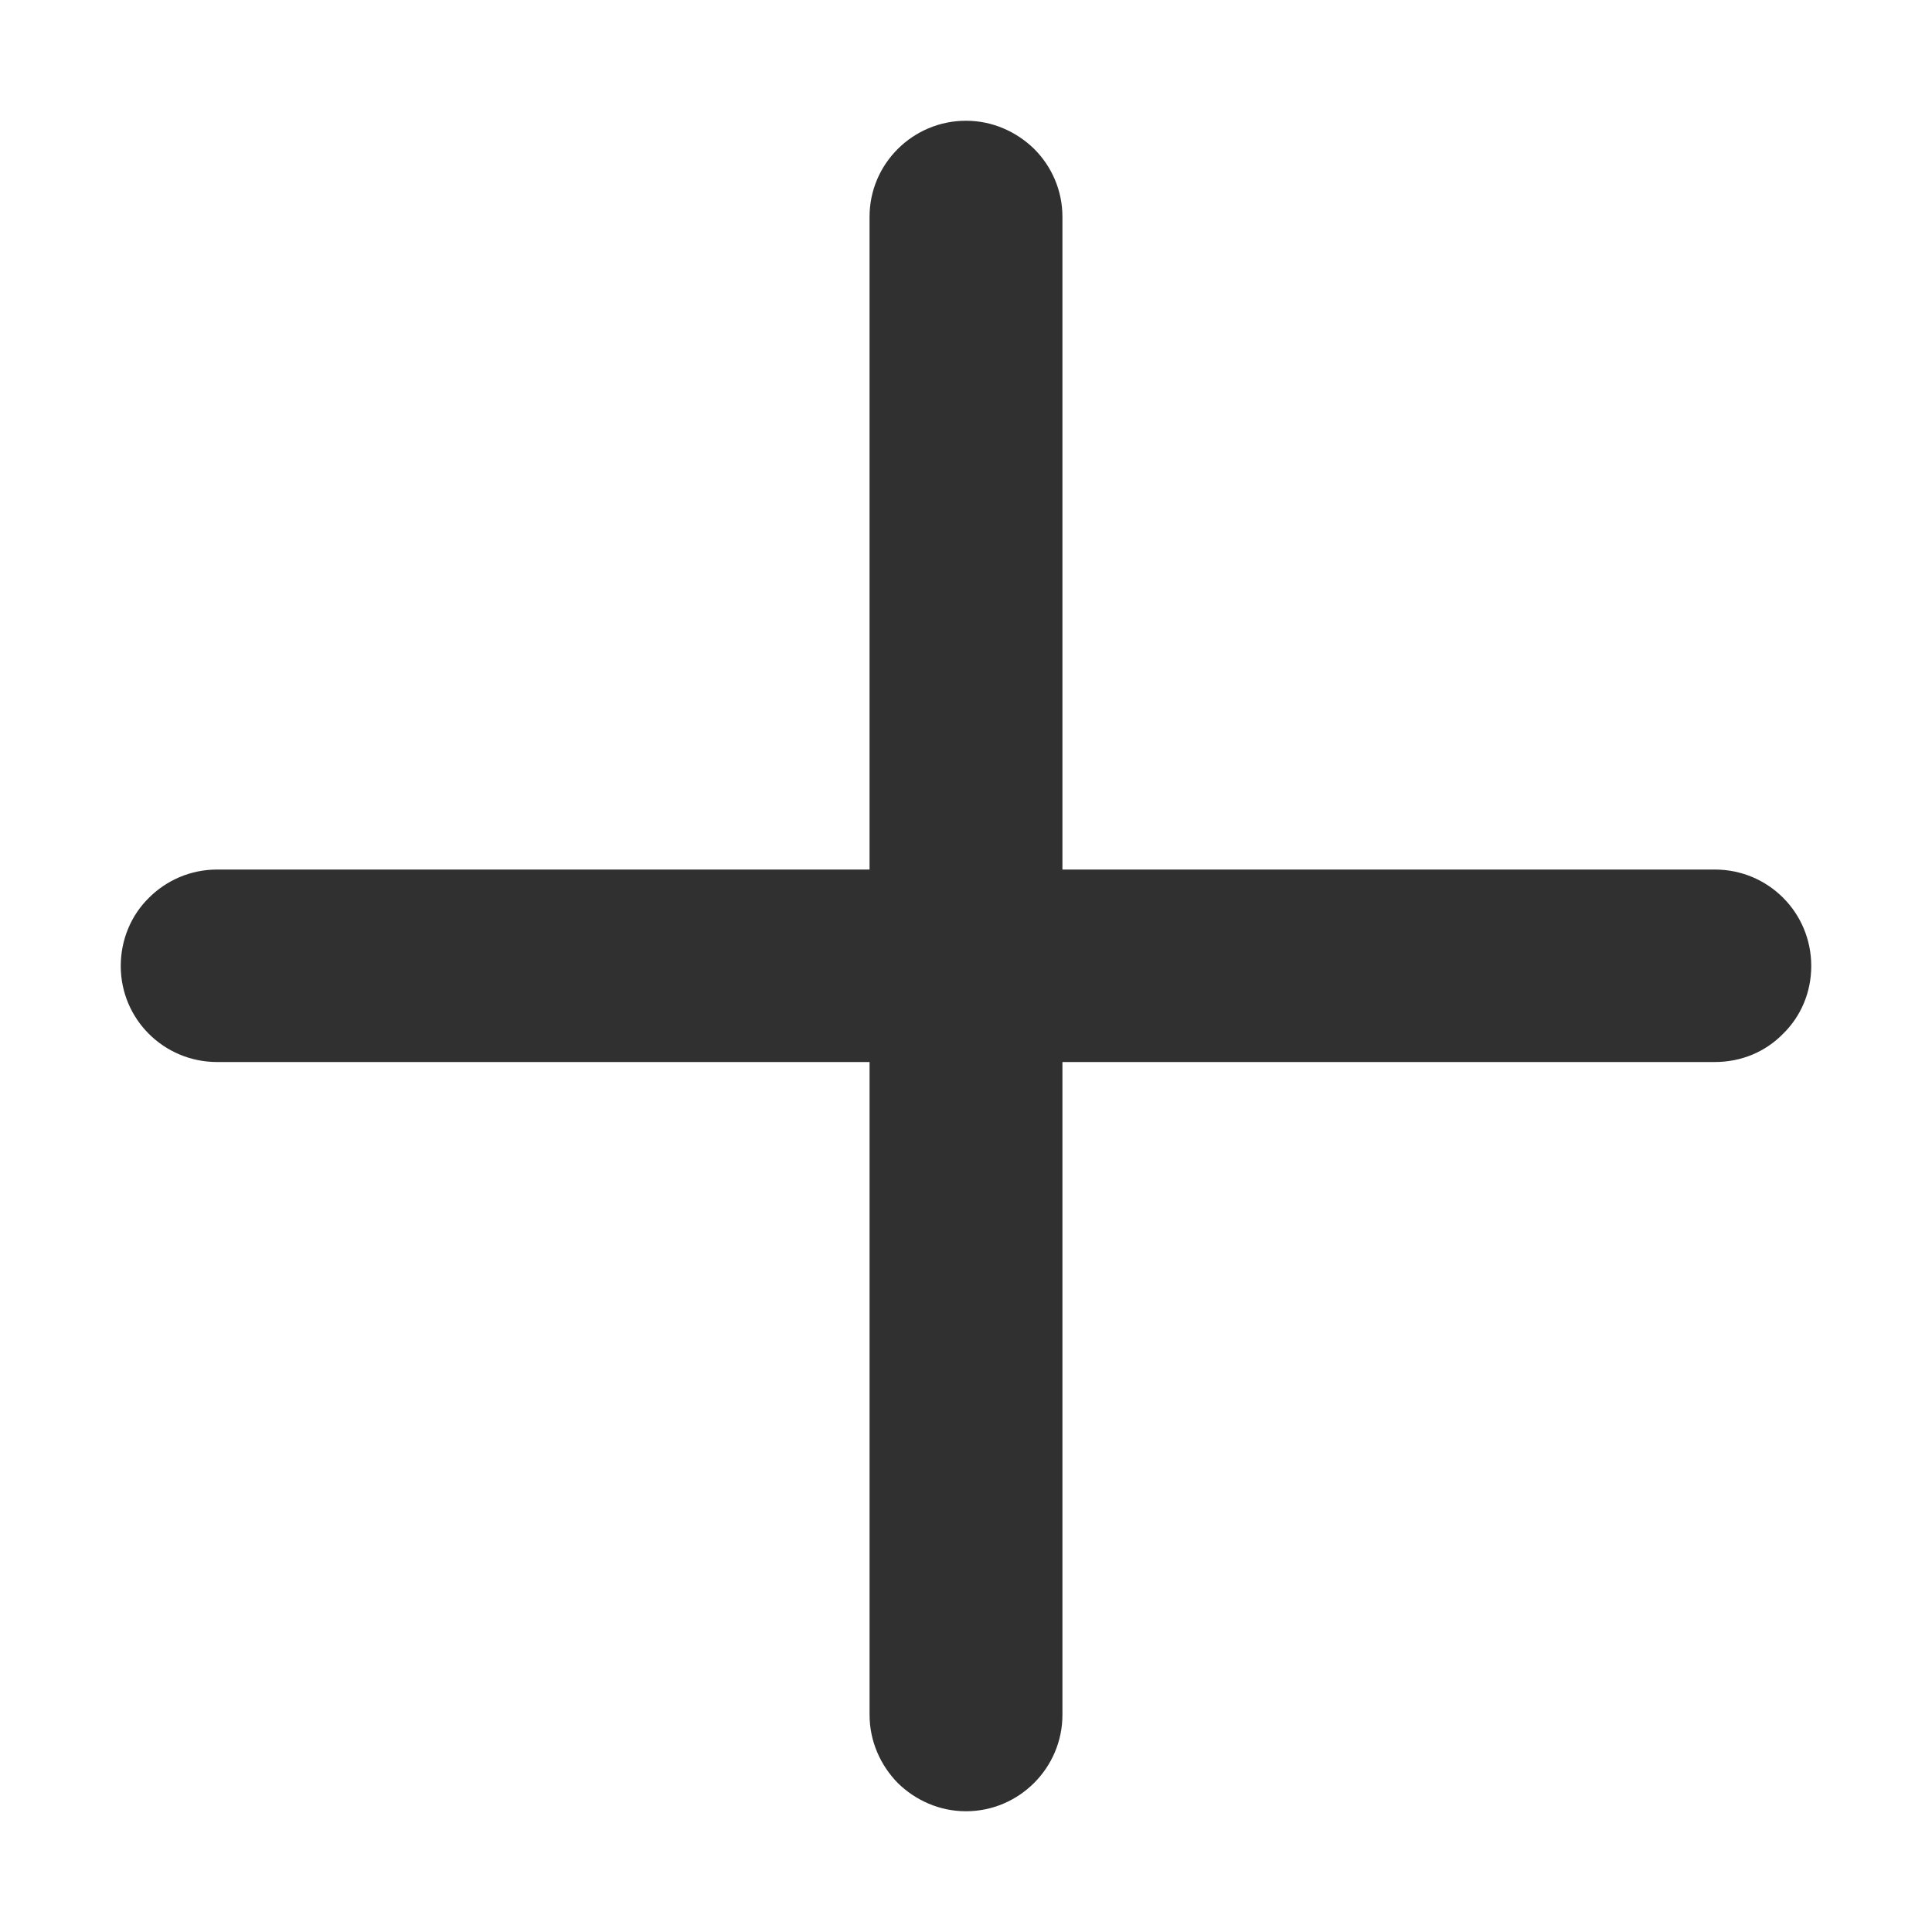
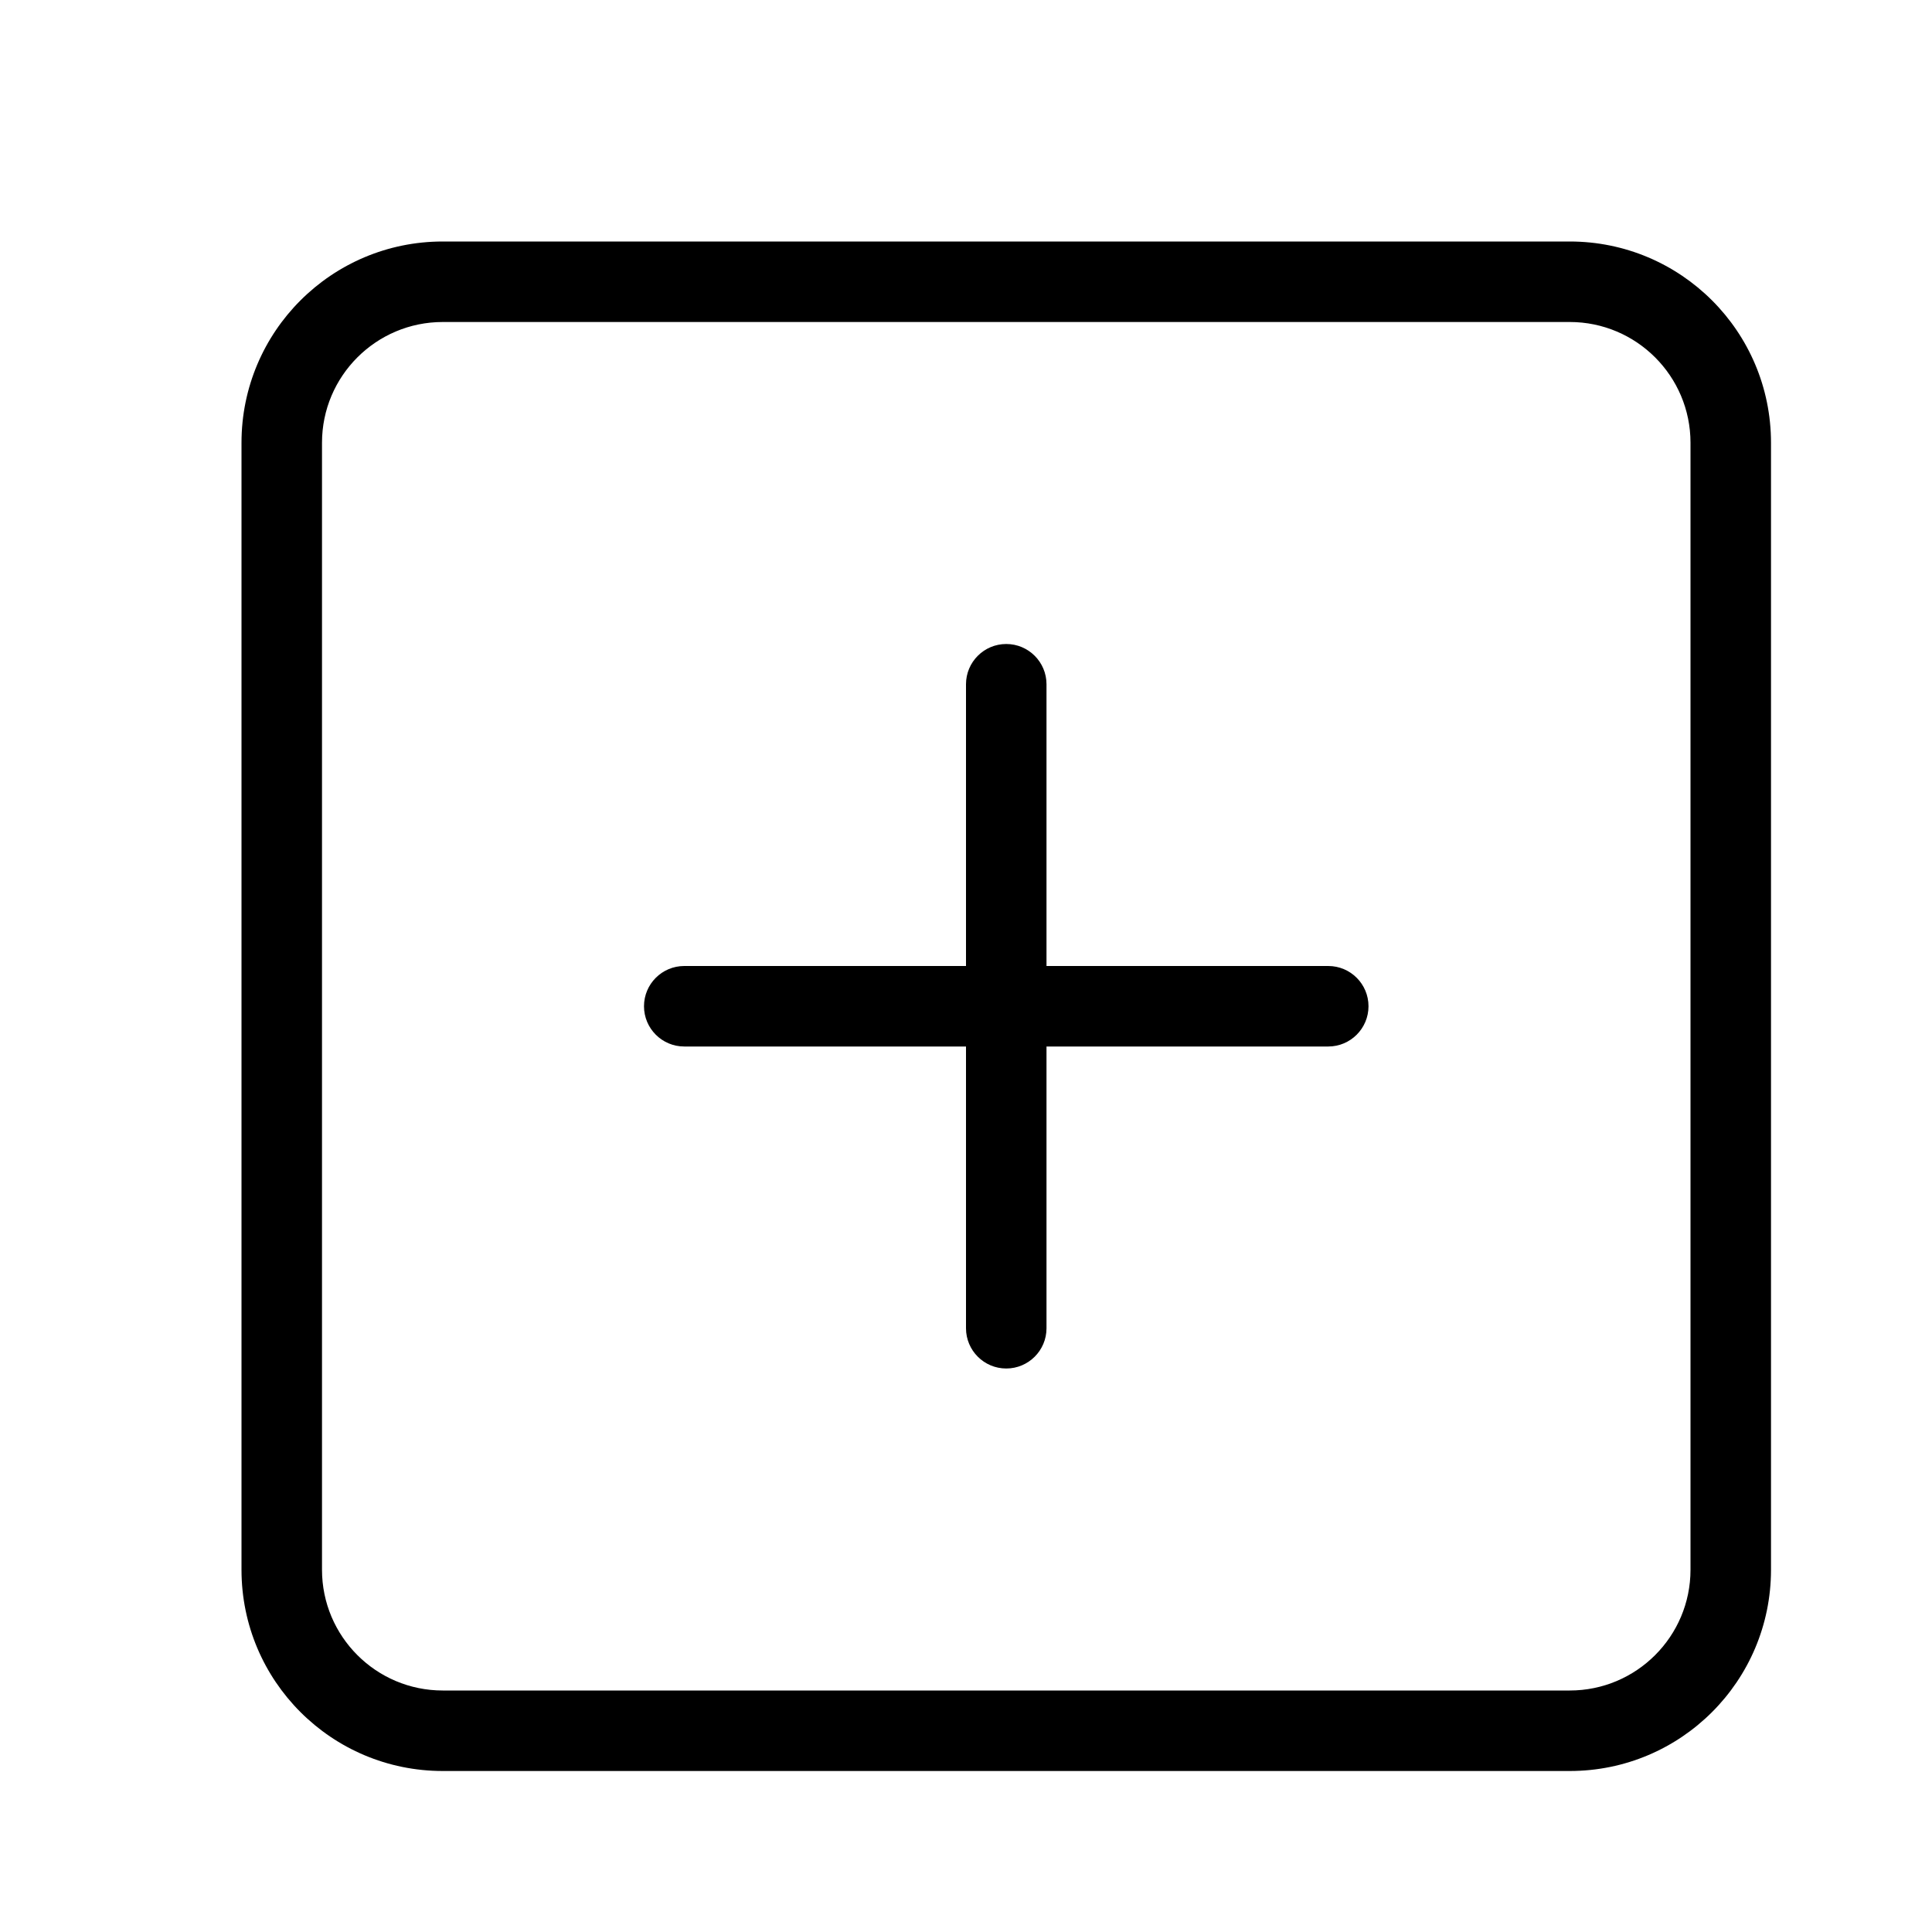
- <svg xmlns="http://www.w3.org/2000/svg" xml:space="preserve" width="800px" height="800px" version="1.1" style="shape-rendering:geometricPrecision; text-rendering:geometricPrecision; image-rendering:optimizeQuality; fill-rule:evenodd; clip-rule:evenodd" viewBox="0 0 800 800">
-   <defs>
-     <style type="text/css">
-    
-     .fil0 {fill:#303030}
-    
-   </style>
-   </defs>
-   <g id="Слой_x0020_1">
-     <path class="fil0" d="M750 400c0,10.99 -4.36,20.93 -11.68,28.08 -7.15,7.32 -17.09,11.68 -28.25,11.68l-270.14 0 0 270.31c0,21.97 -17.96,39.93 -39.93,39.93 -10.99,0 -20.93,-4.53 -28.25,-11.69 -7.15,-7.32 -11.68,-17.26 -11.68,-28.25l0 -270.3 -270.14 0c-22.15,0 -39.93,-17.79 -39.93,-39.76 0,-10.99 4.36,-21.1 11.68,-28.25 7.15,-7.16 17.09,-11.69 28.25,-11.69l270.13 0 0 -270.3c0,-21.97 17.96,-39.76 39.94,-39.76 10.98,0 20.92,4.53 28.25,11.68 7.15,7.15 11.68,17.09 11.68,28.08l0 270.3 270.13 0c22.15,0 39.94,17.79 39.94,39.94z" />
-   </g>
+ <svg xmlns="http://www.w3.org/2000/svg" fill="#000000" width="800px" height="800px" viewBox="0 0 24 24">
+   <path d="M13,12 L16.5,12 C16.776,12 17,12.224 17,12.5 C17,12.776 16.776,13 16.5,13 L13,13 L13,16.5 C13,16.776 12.776,17 12.5,17 C12.224,17 12,16.776 12,16.5 L12,13 L8.5,13 C8.224,13 8,12.776 8,12.5 C8,12.224 8.224,12 8.5,12 L12,12 L12,8.5 C12,8.224 12.224,8 12.5,8 C12.776,8 13,8.224 13,8.5 L13,12 Z M3,5.5 C3,4.119 4.119,3 5.5,3 L19.5,3 C20.881,3 22,4.119 22,5.5 L22,19.5 C22,20.881 20.881,22 19.5,22 L5.5,22 C4.119,22 3,20.881 3,19.5 L3,5.5 Z M4,5.5 L4,19.5 C4,20.328 4.672,21 5.5,21 L19.5,21 C20.328,21 21,20.328 21,19.5 L21,5.5 C21,4.672 20.328,4 19.5,4 L5.5,4 C4.672,4 4,4.672 4,5.5 Z" />
</svg>
